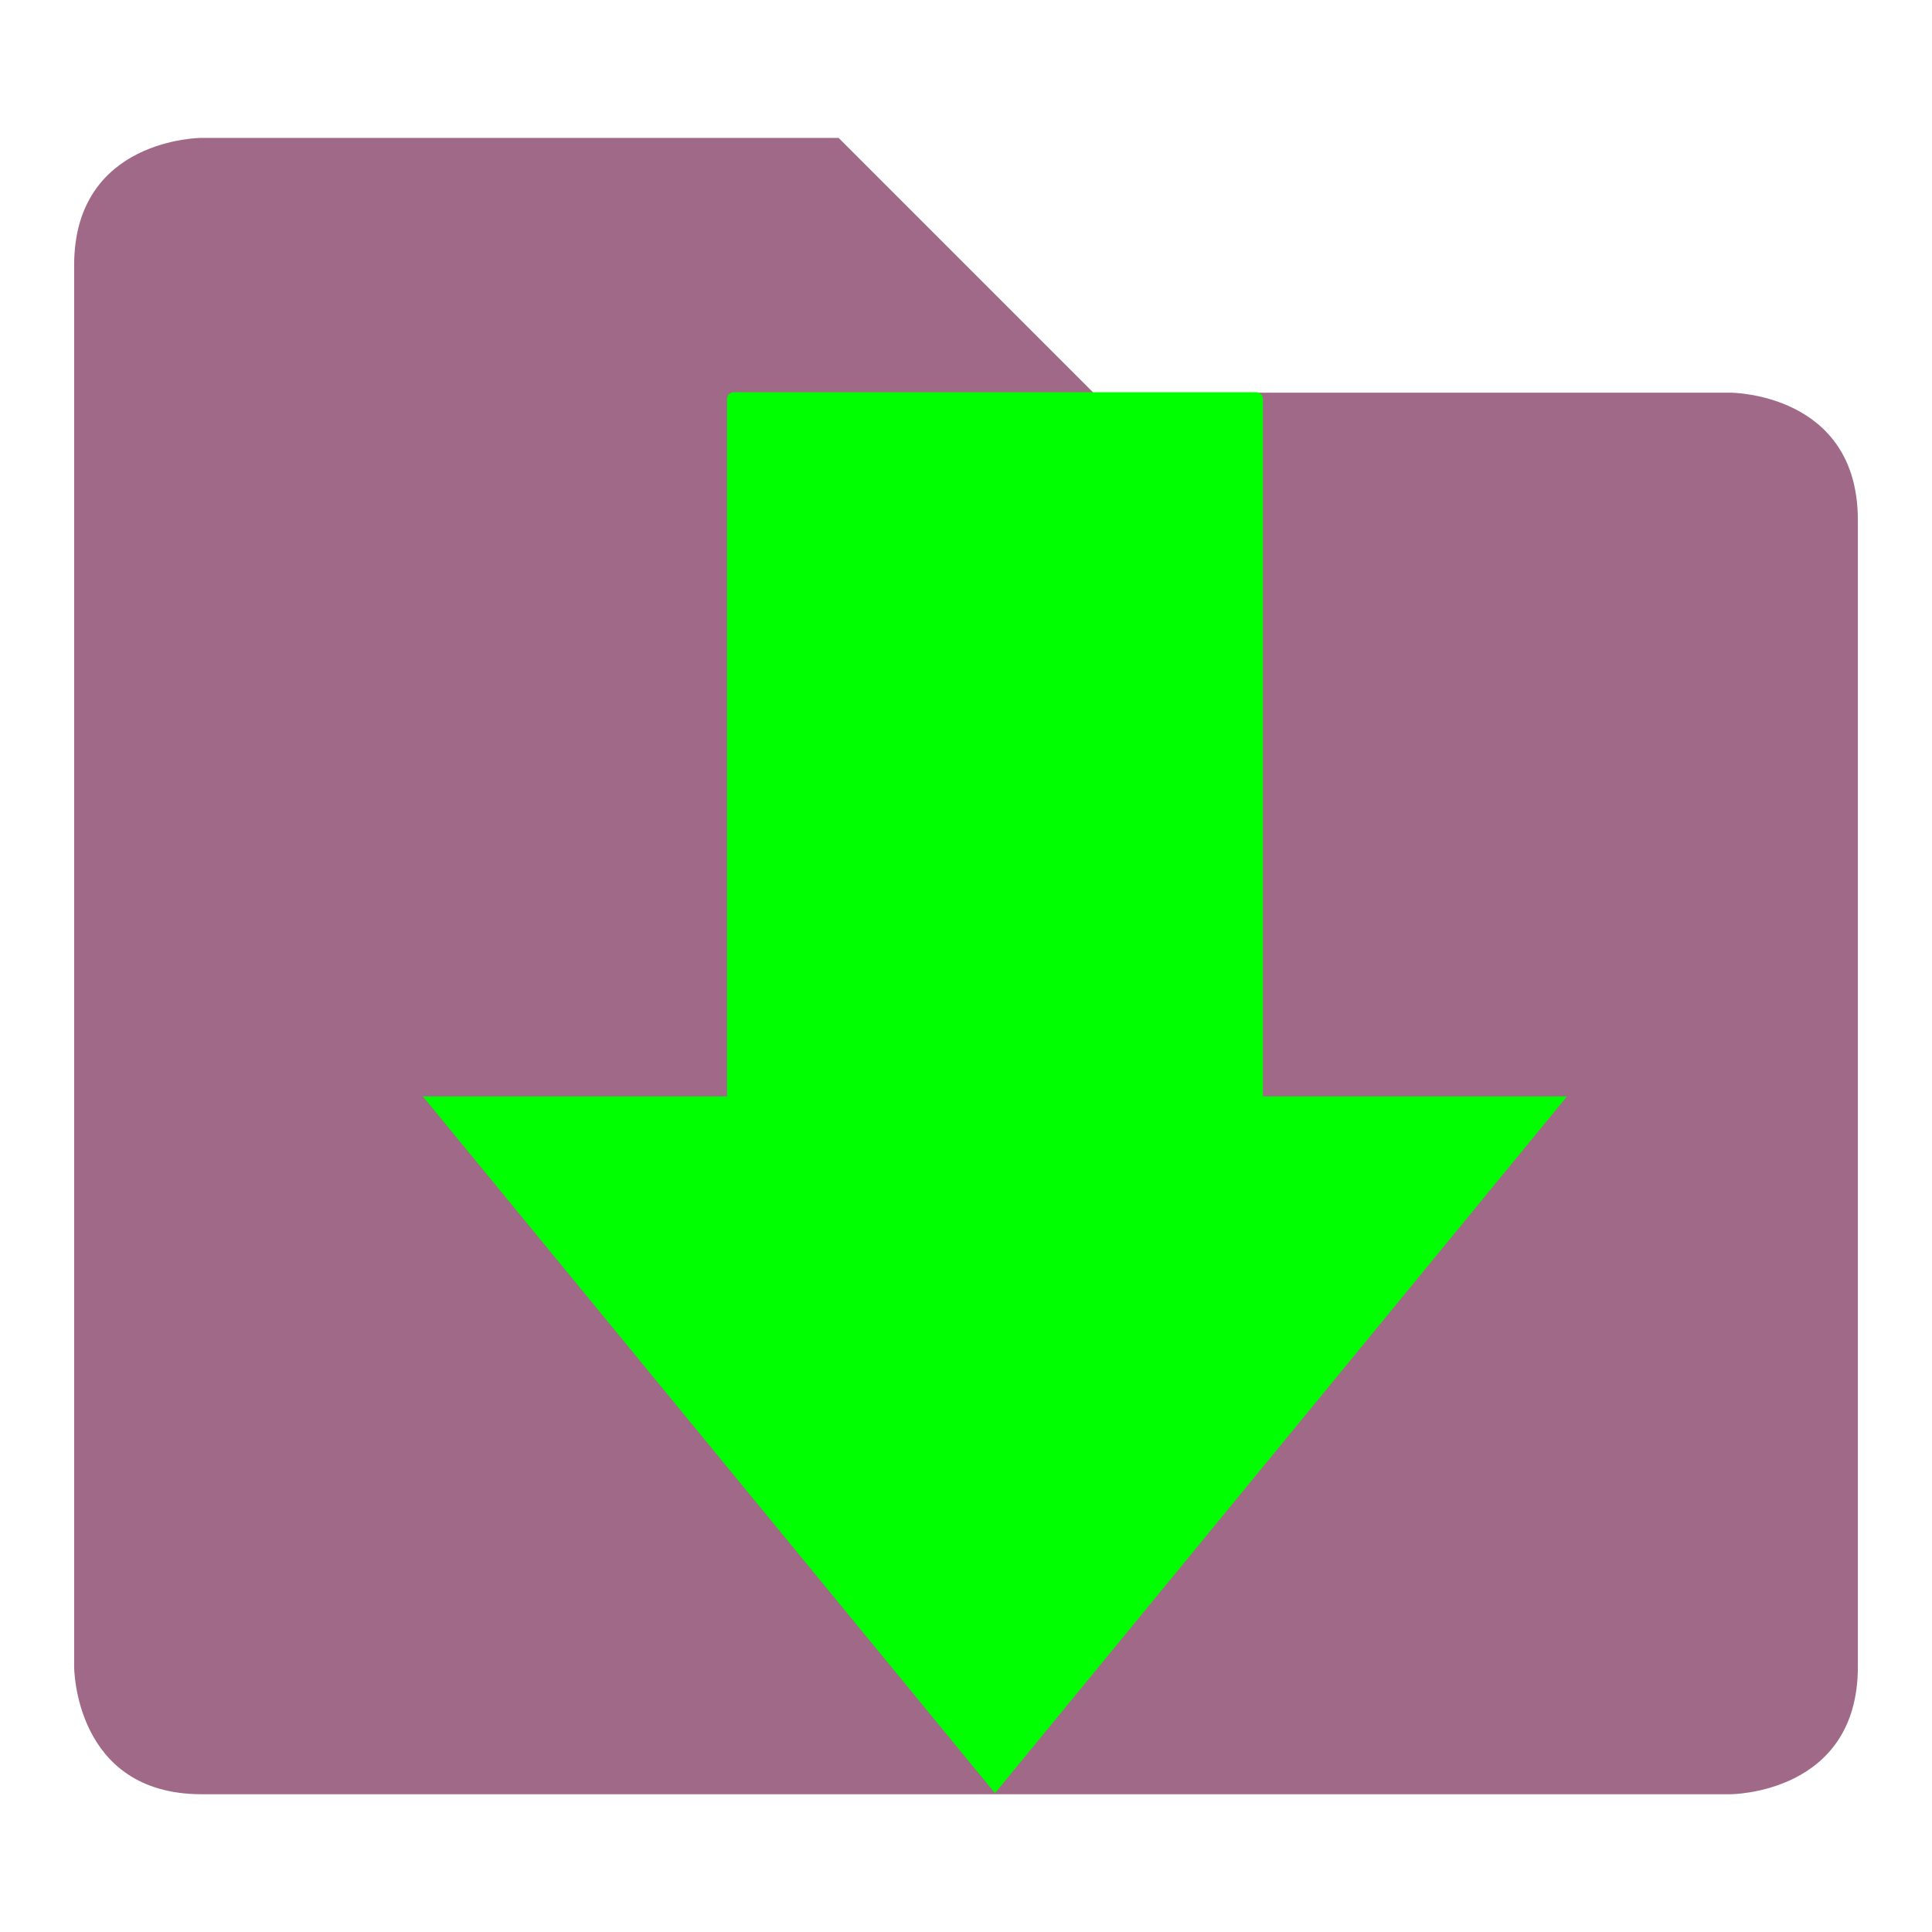
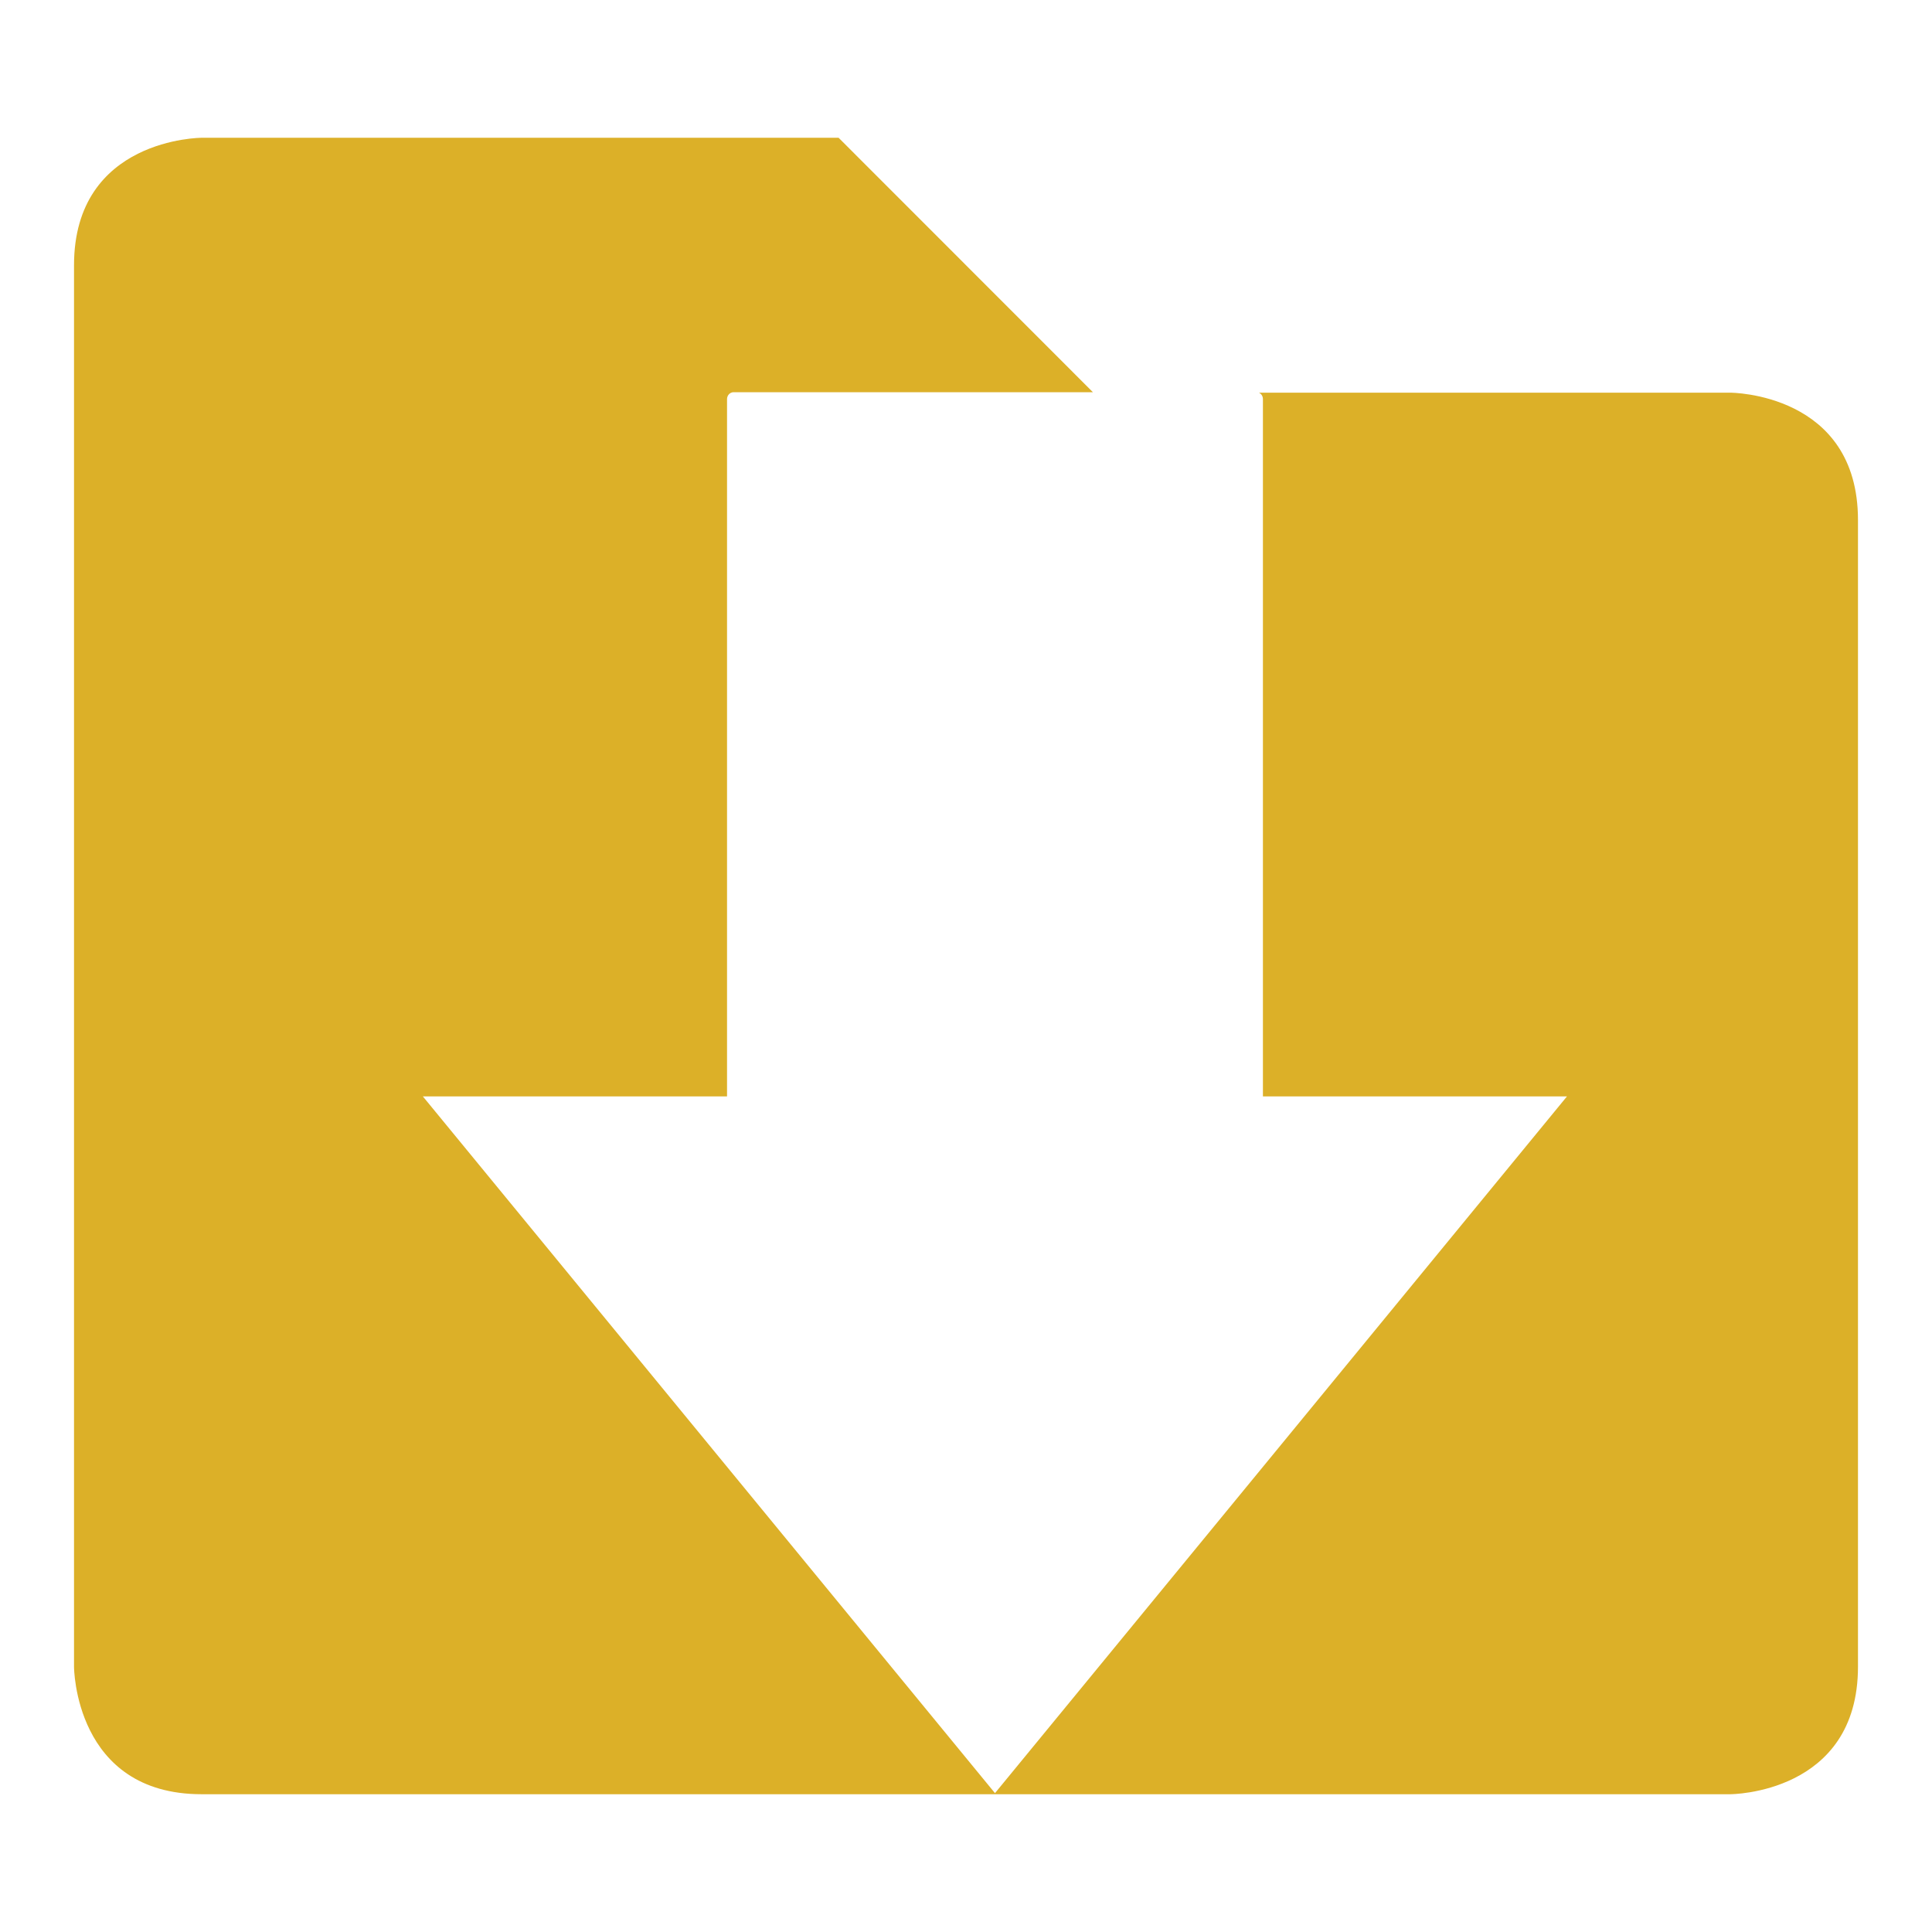
<svg xmlns="http://www.w3.org/2000/svg" version="1" viewBox="0 0 16 16" enable-background="new 0 0 48 48" id="svg12" width="16" height="16">
  <defs id="defs16">
    </defs>
-   <path id="path245" style="color:#444444;fill:#a06987;stroke-width:1.055" class="ColorScheme-Text" d="m 1.669,1.142 c 0,0 -1.055,1.1e-6 -1.055,1.055 v 11.607 c 0,0 1e-6,1.055 1.055,1.055 H 14.331 c 0,0 1.055,-2e-6 1.055,-1.055 V 4.307 c 0,-1.055 -1.055,-1.055 -1.055,-1.055 H 9.055 L 6.945,1.142 Z" />
+   <path id="path245" style="color:#444444;fill:#dcb028;stroke-width:1.055;fill-opacity:1" class="ColorScheme-Text" d="M 1.67 1.141 C 1.67 1.141 0.613 1.142 0.613 2.197 L 0.613 13.803 C 0.613 13.803 0.615 14.859 1.67 14.859 L 14.33 14.859 C 14.33 14.859 15.387 14.858 15.387 13.803 L 15.387 4.307 C 15.387 3.252 14.33 3.252 14.33 3.252 L 10.426 3.252 C 10.446 3.261 10.459 3.282 10.459 3.305 L 10.459 9.08 L 12.977 9.08 L 10.609 11.965 L 8.24 14.85 L 5.871 11.965 L 3.502 9.08 L 6.021 9.08 L 6.021 3.305 C 6.021 3.274 6.045 3.248 6.076 3.248 L 9.051 3.248 L 6.945 1.141 L 1.67 1.141 z " />
  <rect style="display:none;opacity:1;fill:#555753;fill-opacity:1;fill-rule:nonzero;stroke:none;stroke-width:1.016;stroke-linecap:square;stroke-linejoin:round;stroke-miterlimit:4;stroke-dasharray:none;stroke-dashoffset:0;stroke-opacity:1;paint-order:stroke fill markers" id="rect6013" width="36.737" height="6.499" x="5.305" y="-4.074" ry="2.255" />
  <rect ry="2.255" y="5.926" x="5.305" height="6.499" width="36.737" id="rect6015" style="display:none;opacity:1;fill:#555753;fill-opacity:1;fill-rule:nonzero;stroke:none;stroke-width:1.016;stroke-linecap:square;stroke-linejoin:round;stroke-miterlimit:4;stroke-dasharray:none;stroke-dashoffset:0;stroke-opacity:1;paint-order:stroke fill markers" />
  <rect style="display:none;opacity:1;fill:#555753;fill-opacity:1;fill-rule:nonzero;stroke:none;stroke-width:0.905;stroke-linecap:square;stroke-linejoin:round;stroke-miterlimit:4;stroke-dasharray:none;stroke-dashoffset:0;stroke-opacity:1;paint-order:stroke fill markers" id="rect6009" width="29.178" height="6.499" x="5.305" y="-24.074" ry="2.255" />
  <rect ry="2.255" y="-14.074" x="5.305" height="6.499" width="36.737" id="rect6011" style="display:none;opacity:1;fill:#555753;fill-opacity:1;fill-rule:nonzero;stroke:none;stroke-width:1.016;stroke-linecap:square;stroke-linejoin:round;stroke-miterlimit:4;stroke-dasharray:none;stroke-dashoffset:0;stroke-opacity:1;paint-order:stroke fill markers" />
  <rect style="fill:#66cc33;fill-opacity:1;stroke-width:0.439" id="rect352" width="0.36" height="0.042" x="-21.169" y="-12.914" ry="0.021" />
-   <path id="rect349-3-3" style="fill:#00ff00;fill-opacity:1;stroke-width:0.318;stroke:none;stroke-opacity:1" d="M 6.076 3.248 C 6.045 3.248 6.021 3.274 6.021 3.305 L 6.021 9.08 L 3.502 9.08 L 5.871 11.965 L 8.24 14.85 L 10.609 11.965 L 12.977 9.08 L 10.459 9.08 L 10.459 3.305 C 10.459 3.274 10.435 3.248 10.404 3.248 L 6.076 3.248 z " />
</svg>
